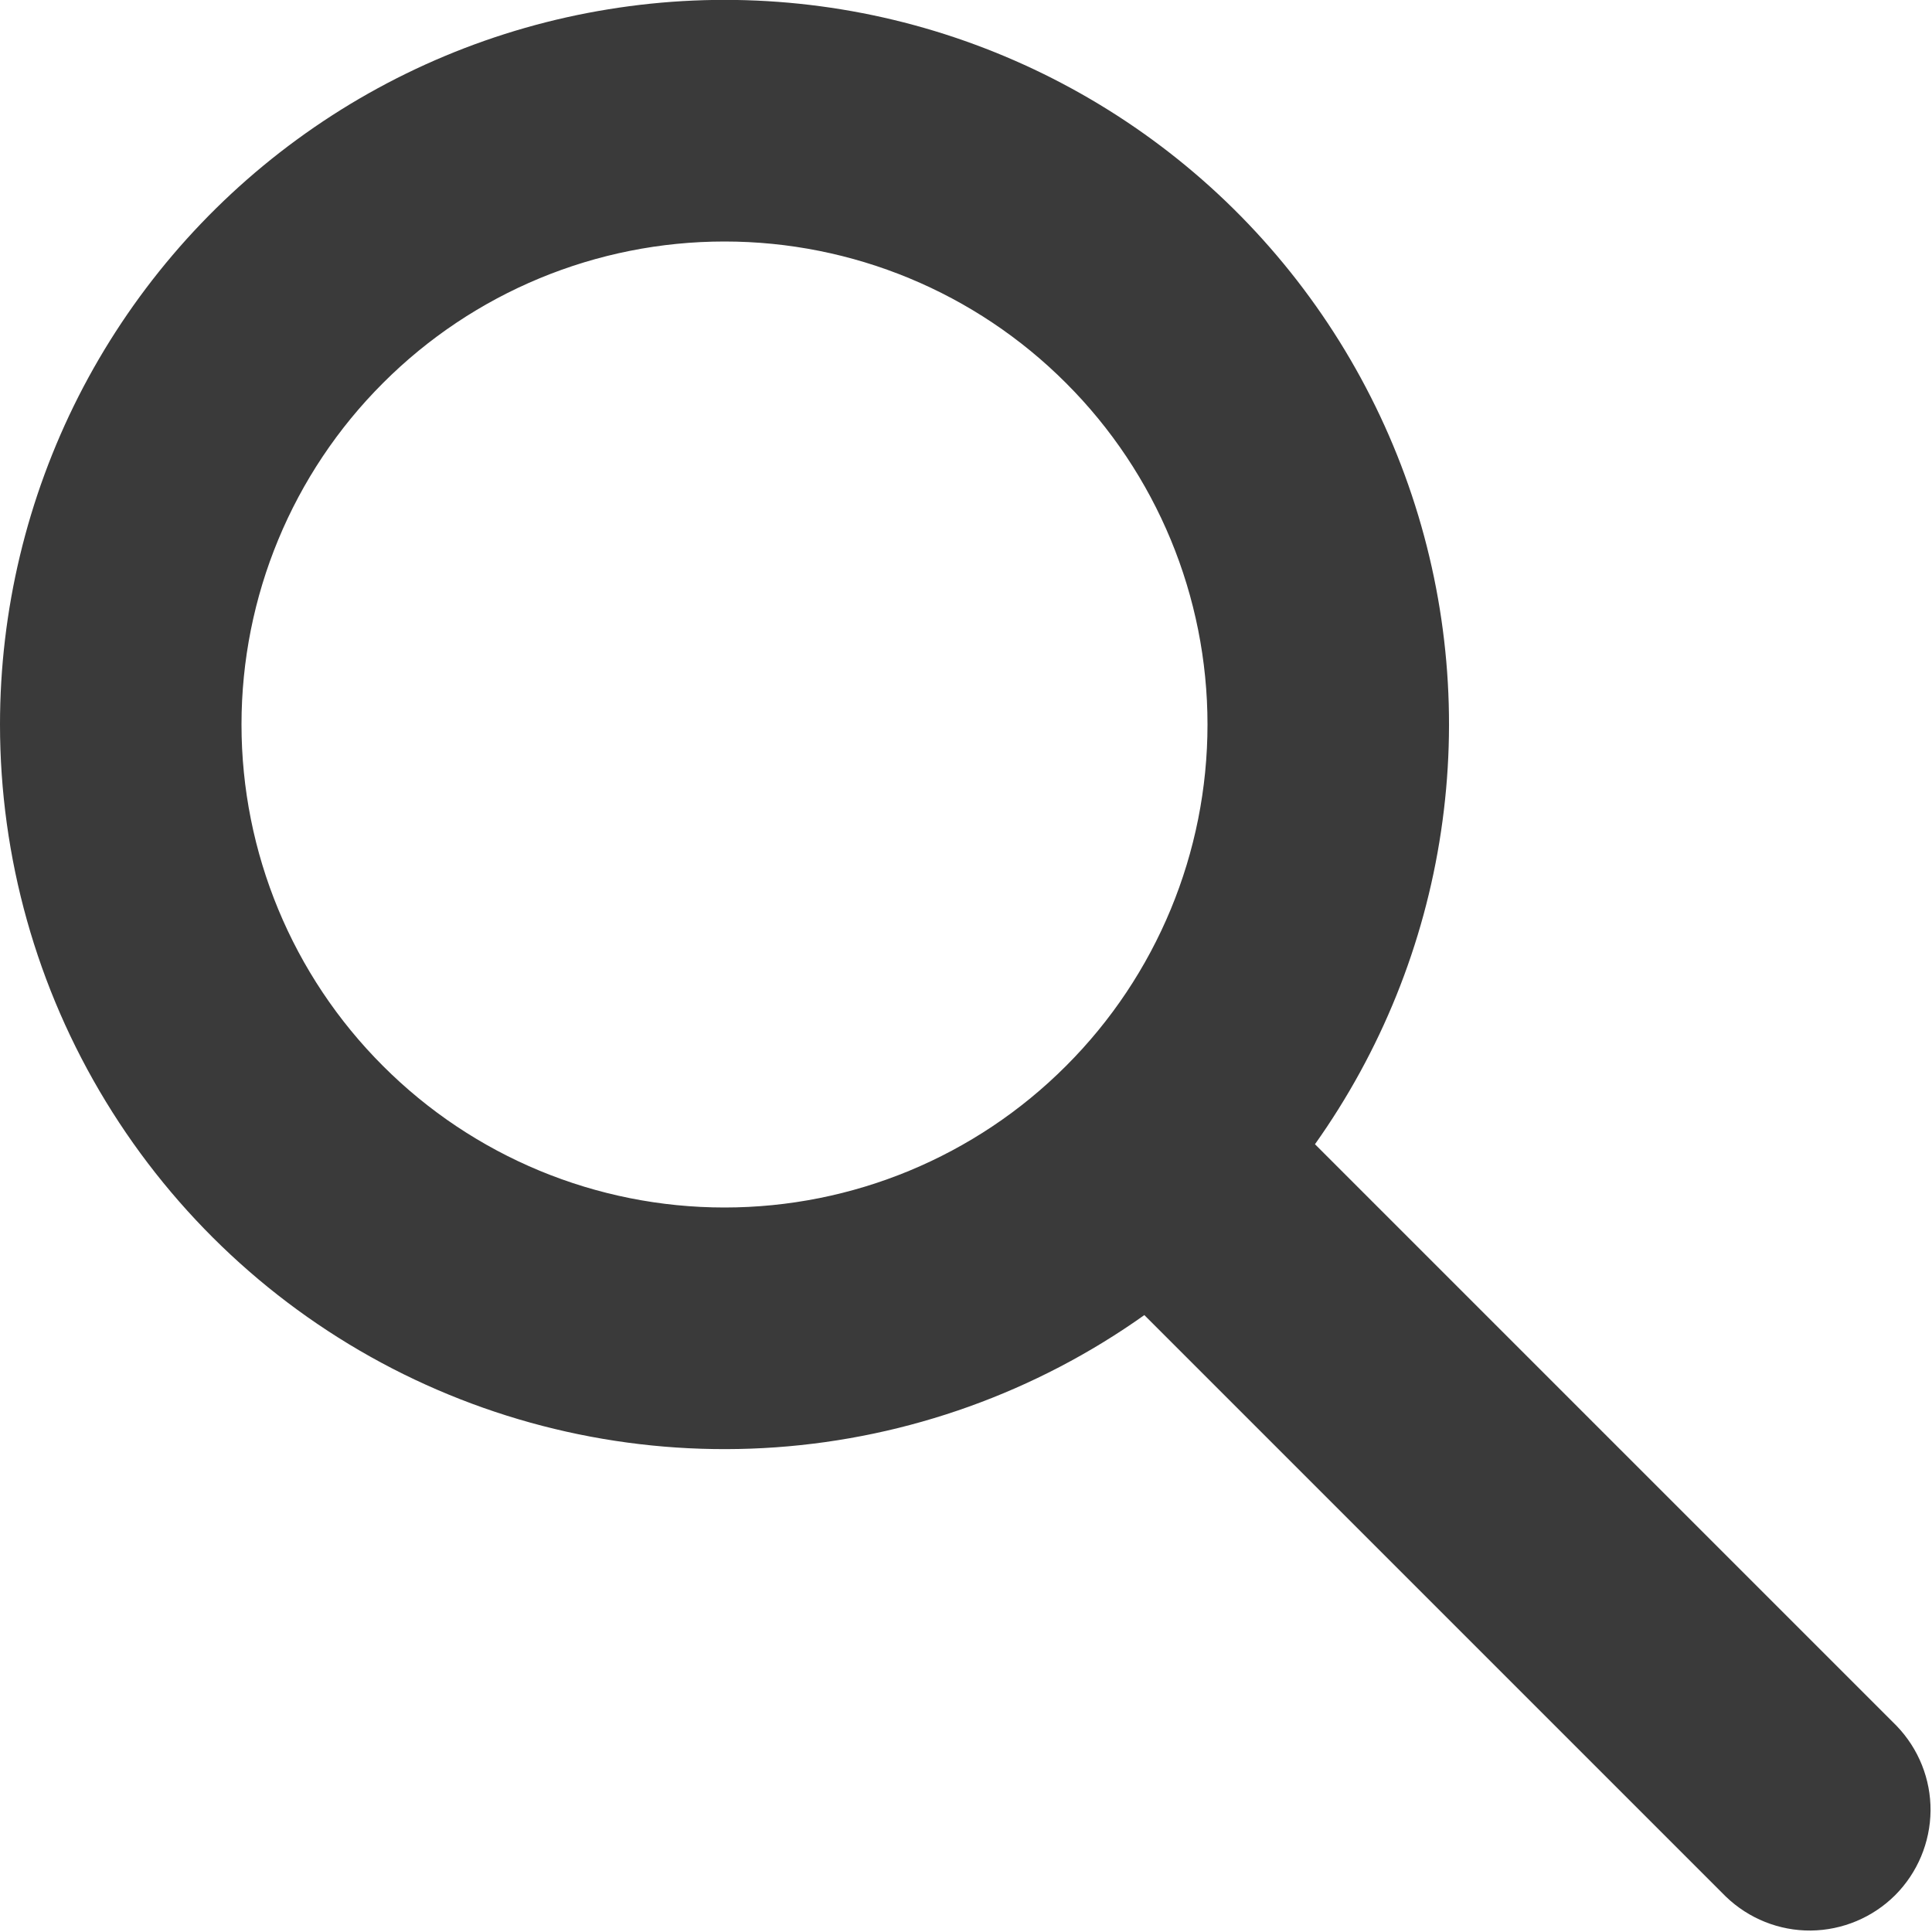
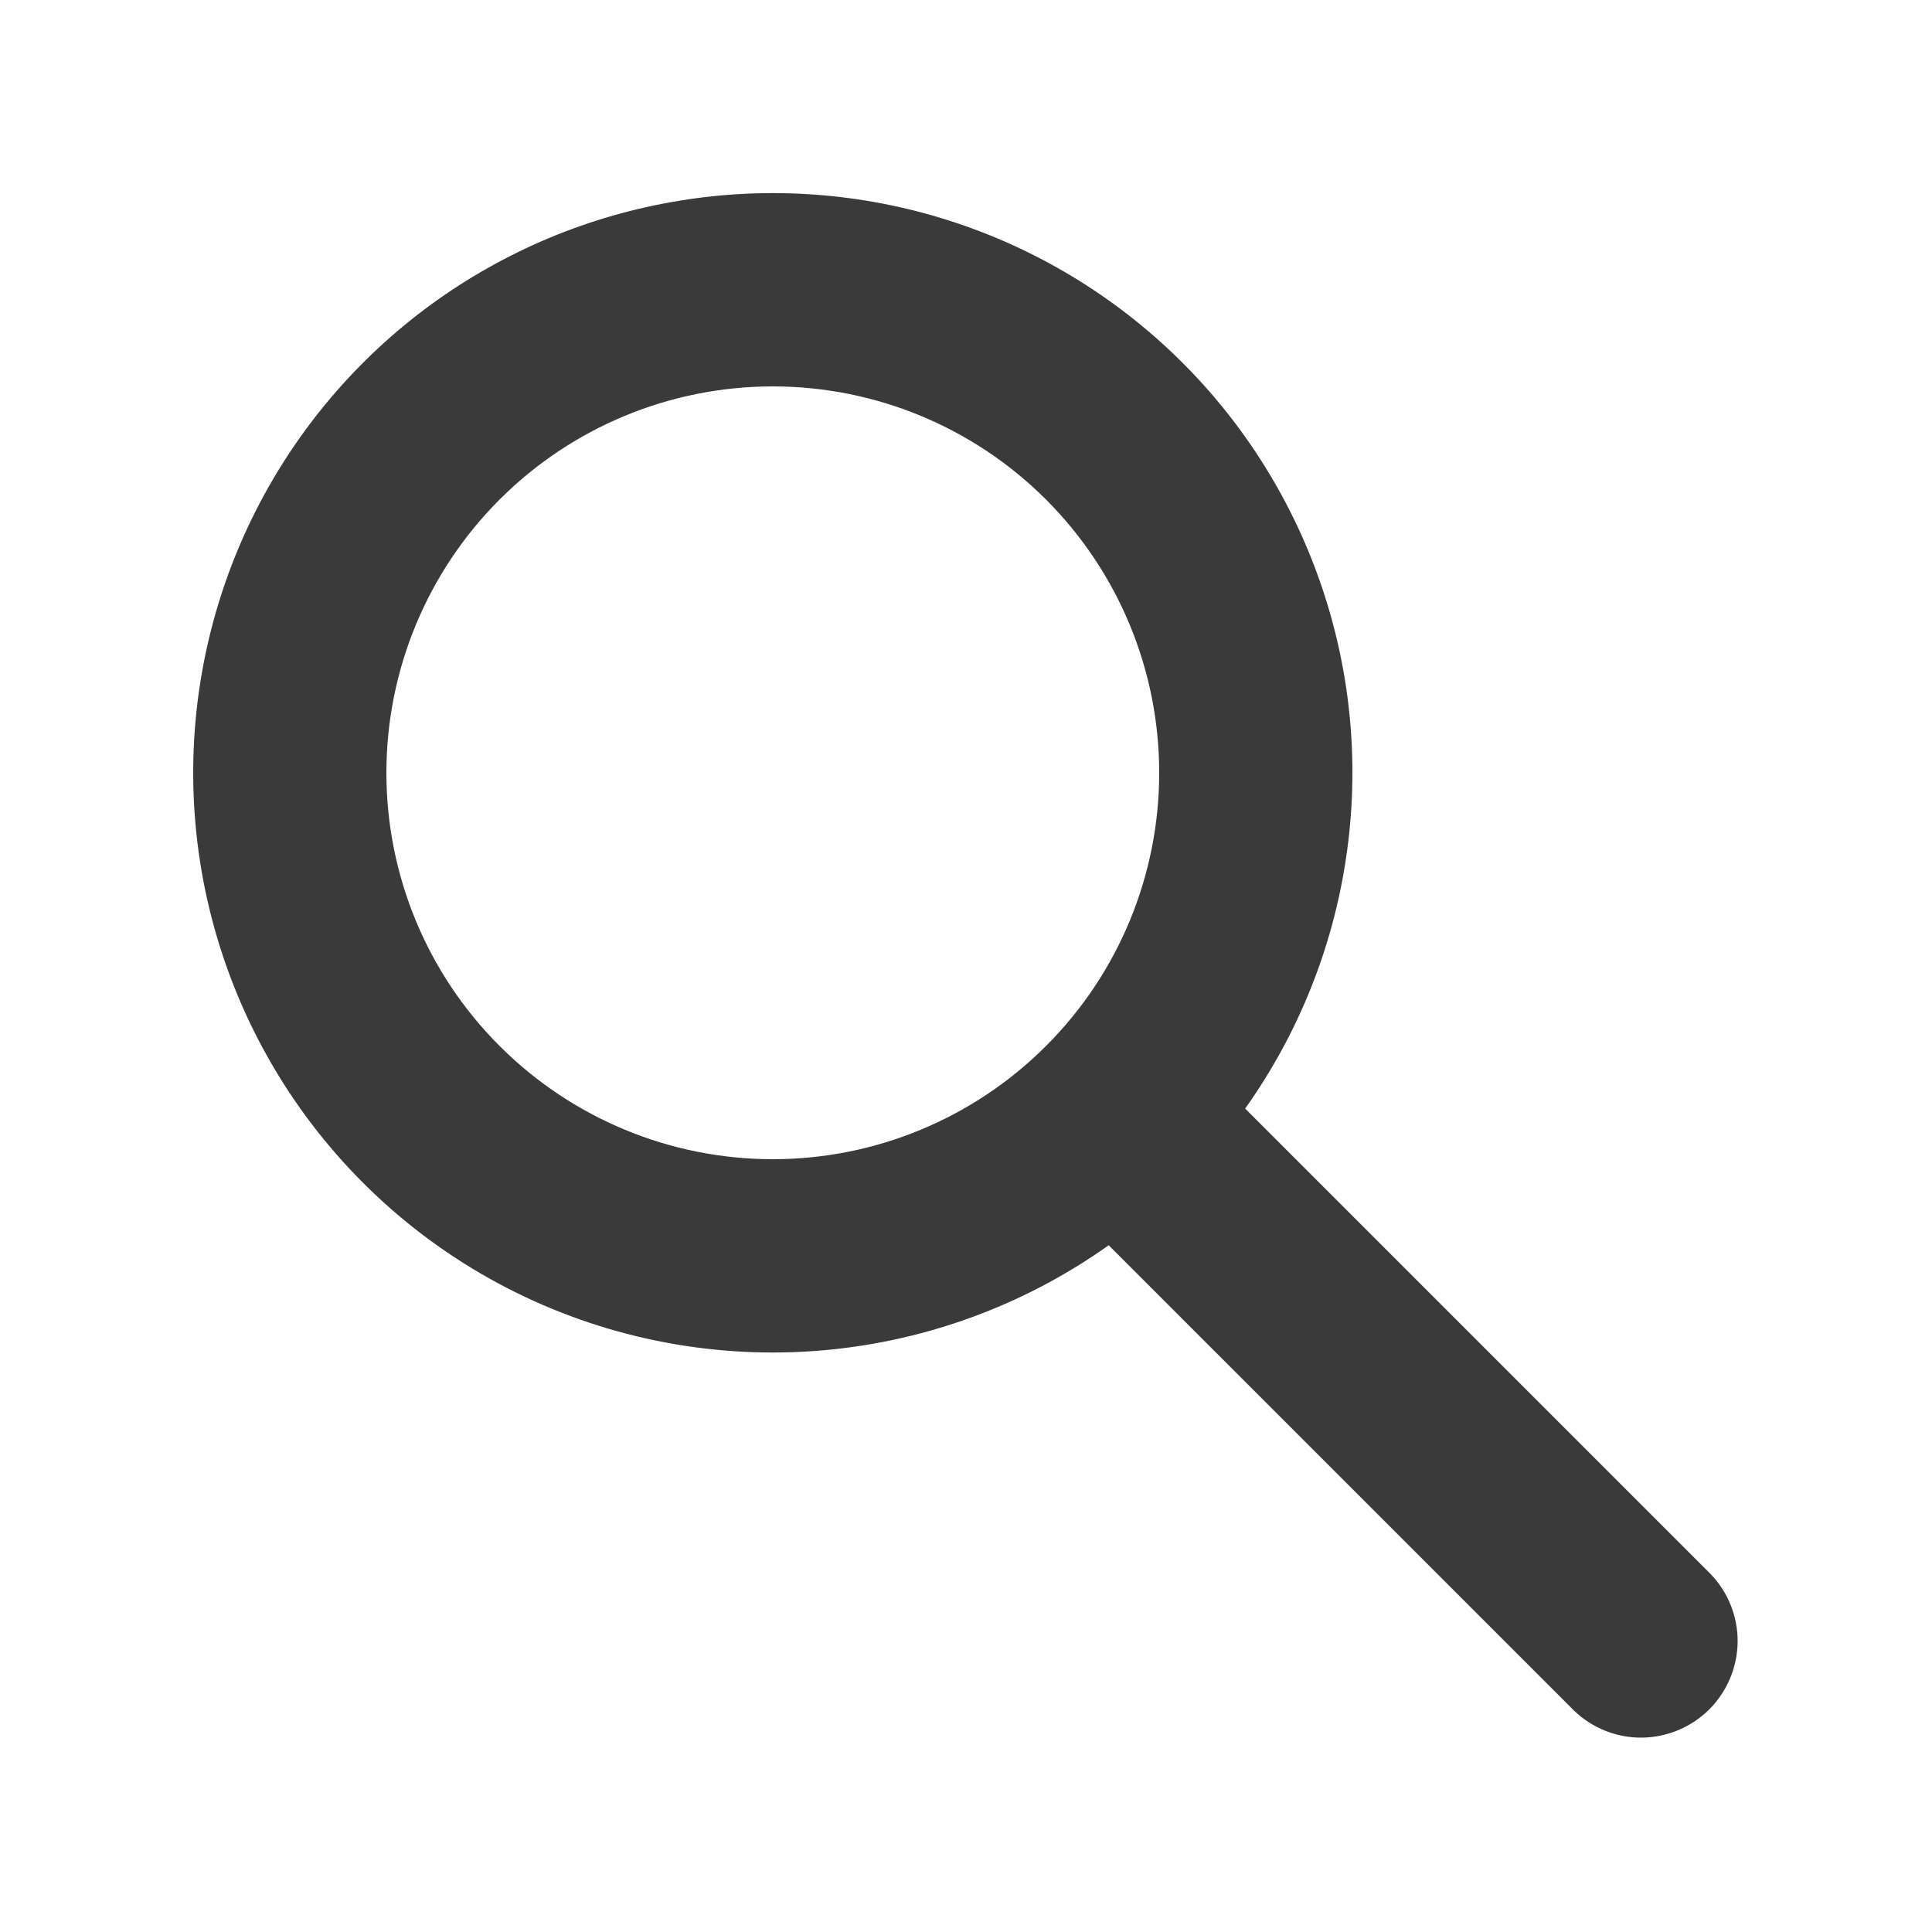
- <svg xmlns="http://www.w3.org/2000/svg" width="16" height="16" viewBox="0 0 16 16" fill="none">
-   <path fill-rule="evenodd" clip-rule="evenodd" d="M6 2C4.939 2 3.922 2.421 3.172 3.172C2.421 3.922 2 4.939 2 6C2 7.061 2.421 8.078 3.172 8.828C3.922 9.579 4.939 10 6 10C7.061 10 8.078 9.579 8.828 8.828C9.579 8.078 10 7.061 10 6C10 4.939 9.579 3.922 8.828 3.172C8.078 2.421 7.061 2 6 2ZM1.13461e-07 6C-0 5.056 0.223 4.125 0.65 3.283C1.078 2.441 1.698 1.712 2.46 1.155C3.223 0.597 4.106 0.228 5.038 0.077C5.97 -0.075 6.925 -0.004 7.824 0.283C8.724 0.571 9.543 1.066 10.215 1.729C10.887 2.393 11.393 3.205 11.692 4.101C11.991 4.997 12.074 5.951 11.934 6.885C11.795 7.819 11.437 8.706 10.89 9.476L15.707 14.293C15.889 14.482 15.99 14.734 15.988 14.996C15.985 15.259 15.88 15.509 15.695 15.695C15.509 15.88 15.259 15.985 14.996 15.988C14.734 15.99 14.482 15.889 14.293 15.707L9.477 10.891C8.579 11.529 7.523 11.908 6.425 11.986C5.326 12.064 4.227 11.838 3.248 11.333C2.27 10.828 1.449 10.063 0.876 9.122C0.303 8.182 -0 7.101 1.13461e-07 6Z" fill="#3A3A3A" />
+ <svg xmlns="http://www.w3.org/2000/svg" width="20" height="20" viewBox="0 0 20 20" fill="none">
+   <path fill-rule="evenodd" clip-rule="evenodd" d="M8 4C6.939 4 5.922 4.421 5.172 5.171C4.421 5.922 4 6.939 4 8C4 9.061 4.421 10.078 5.172 10.828C5.922 11.578 6.939 12 8 12C9.061 12 10.078 11.578 10.828 10.828C11.579 10.078 12 9.061 12 8C12 6.939 11.579 5.922 10.828 5.171C10.078 4.421 9.061 4 8 4ZM2 8C2 7.055 2.223 6.125 2.65 5.283C3.078 4.441 3.698 3.711 4.46 3.154C5.223 2.597 6.106 2.228 7.038 2.077C7.97 1.925 8.925 1.996 9.824 2.283C10.724 2.57 11.543 3.066 12.215 3.729C12.887 4.392 13.393 5.205 13.692 6.101C13.991 6.997 14.074 7.95 13.934 8.884C13.795 9.818 13.437 10.706 12.89 11.476L17.707 16.293C17.889 16.481 17.99 16.734 17.988 16.996C17.985 17.258 17.88 17.509 17.695 17.695C17.509 17.88 17.259 17.985 16.996 17.988C16.734 17.99 16.482 17.889 16.293 17.707L11.477 12.891C10.579 13.529 9.523 13.908 8.425 13.986C7.326 14.064 6.227 13.838 5.248 13.333C4.27 12.828 3.449 12.063 2.876 11.122C2.303 10.181 2 9.101 2 8Z" fill="#3A3A3A" />
</svg>
